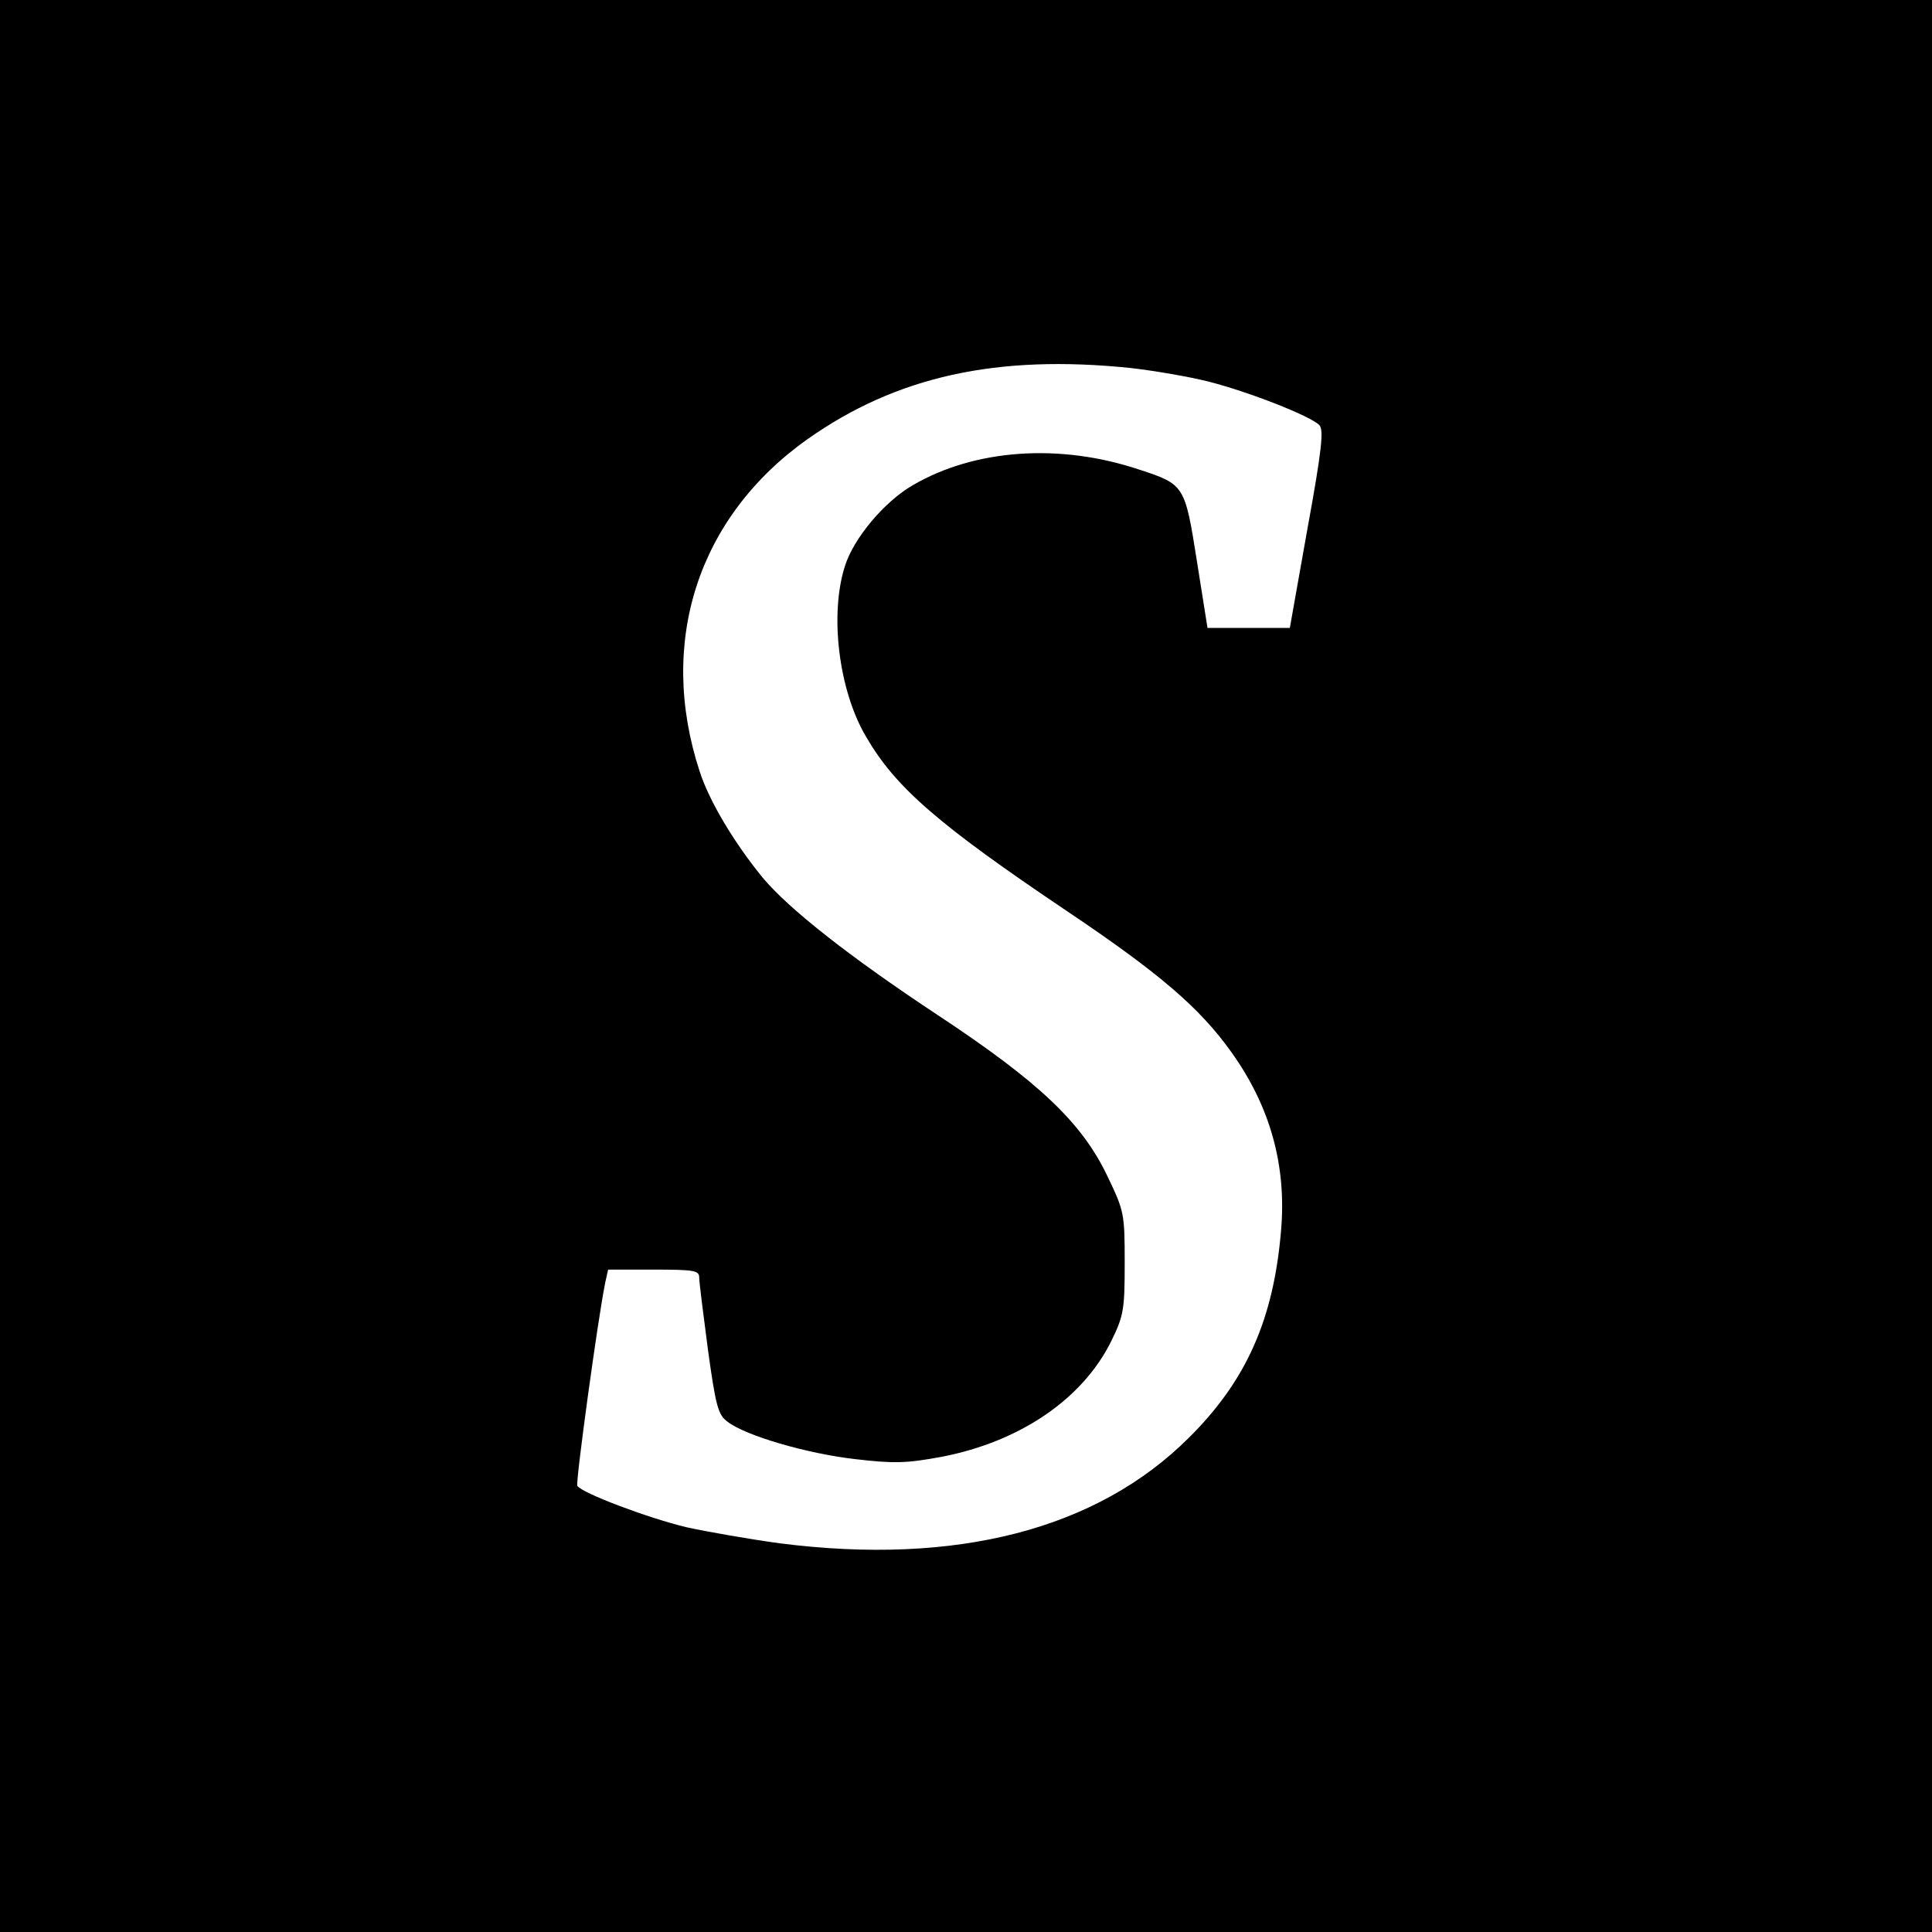
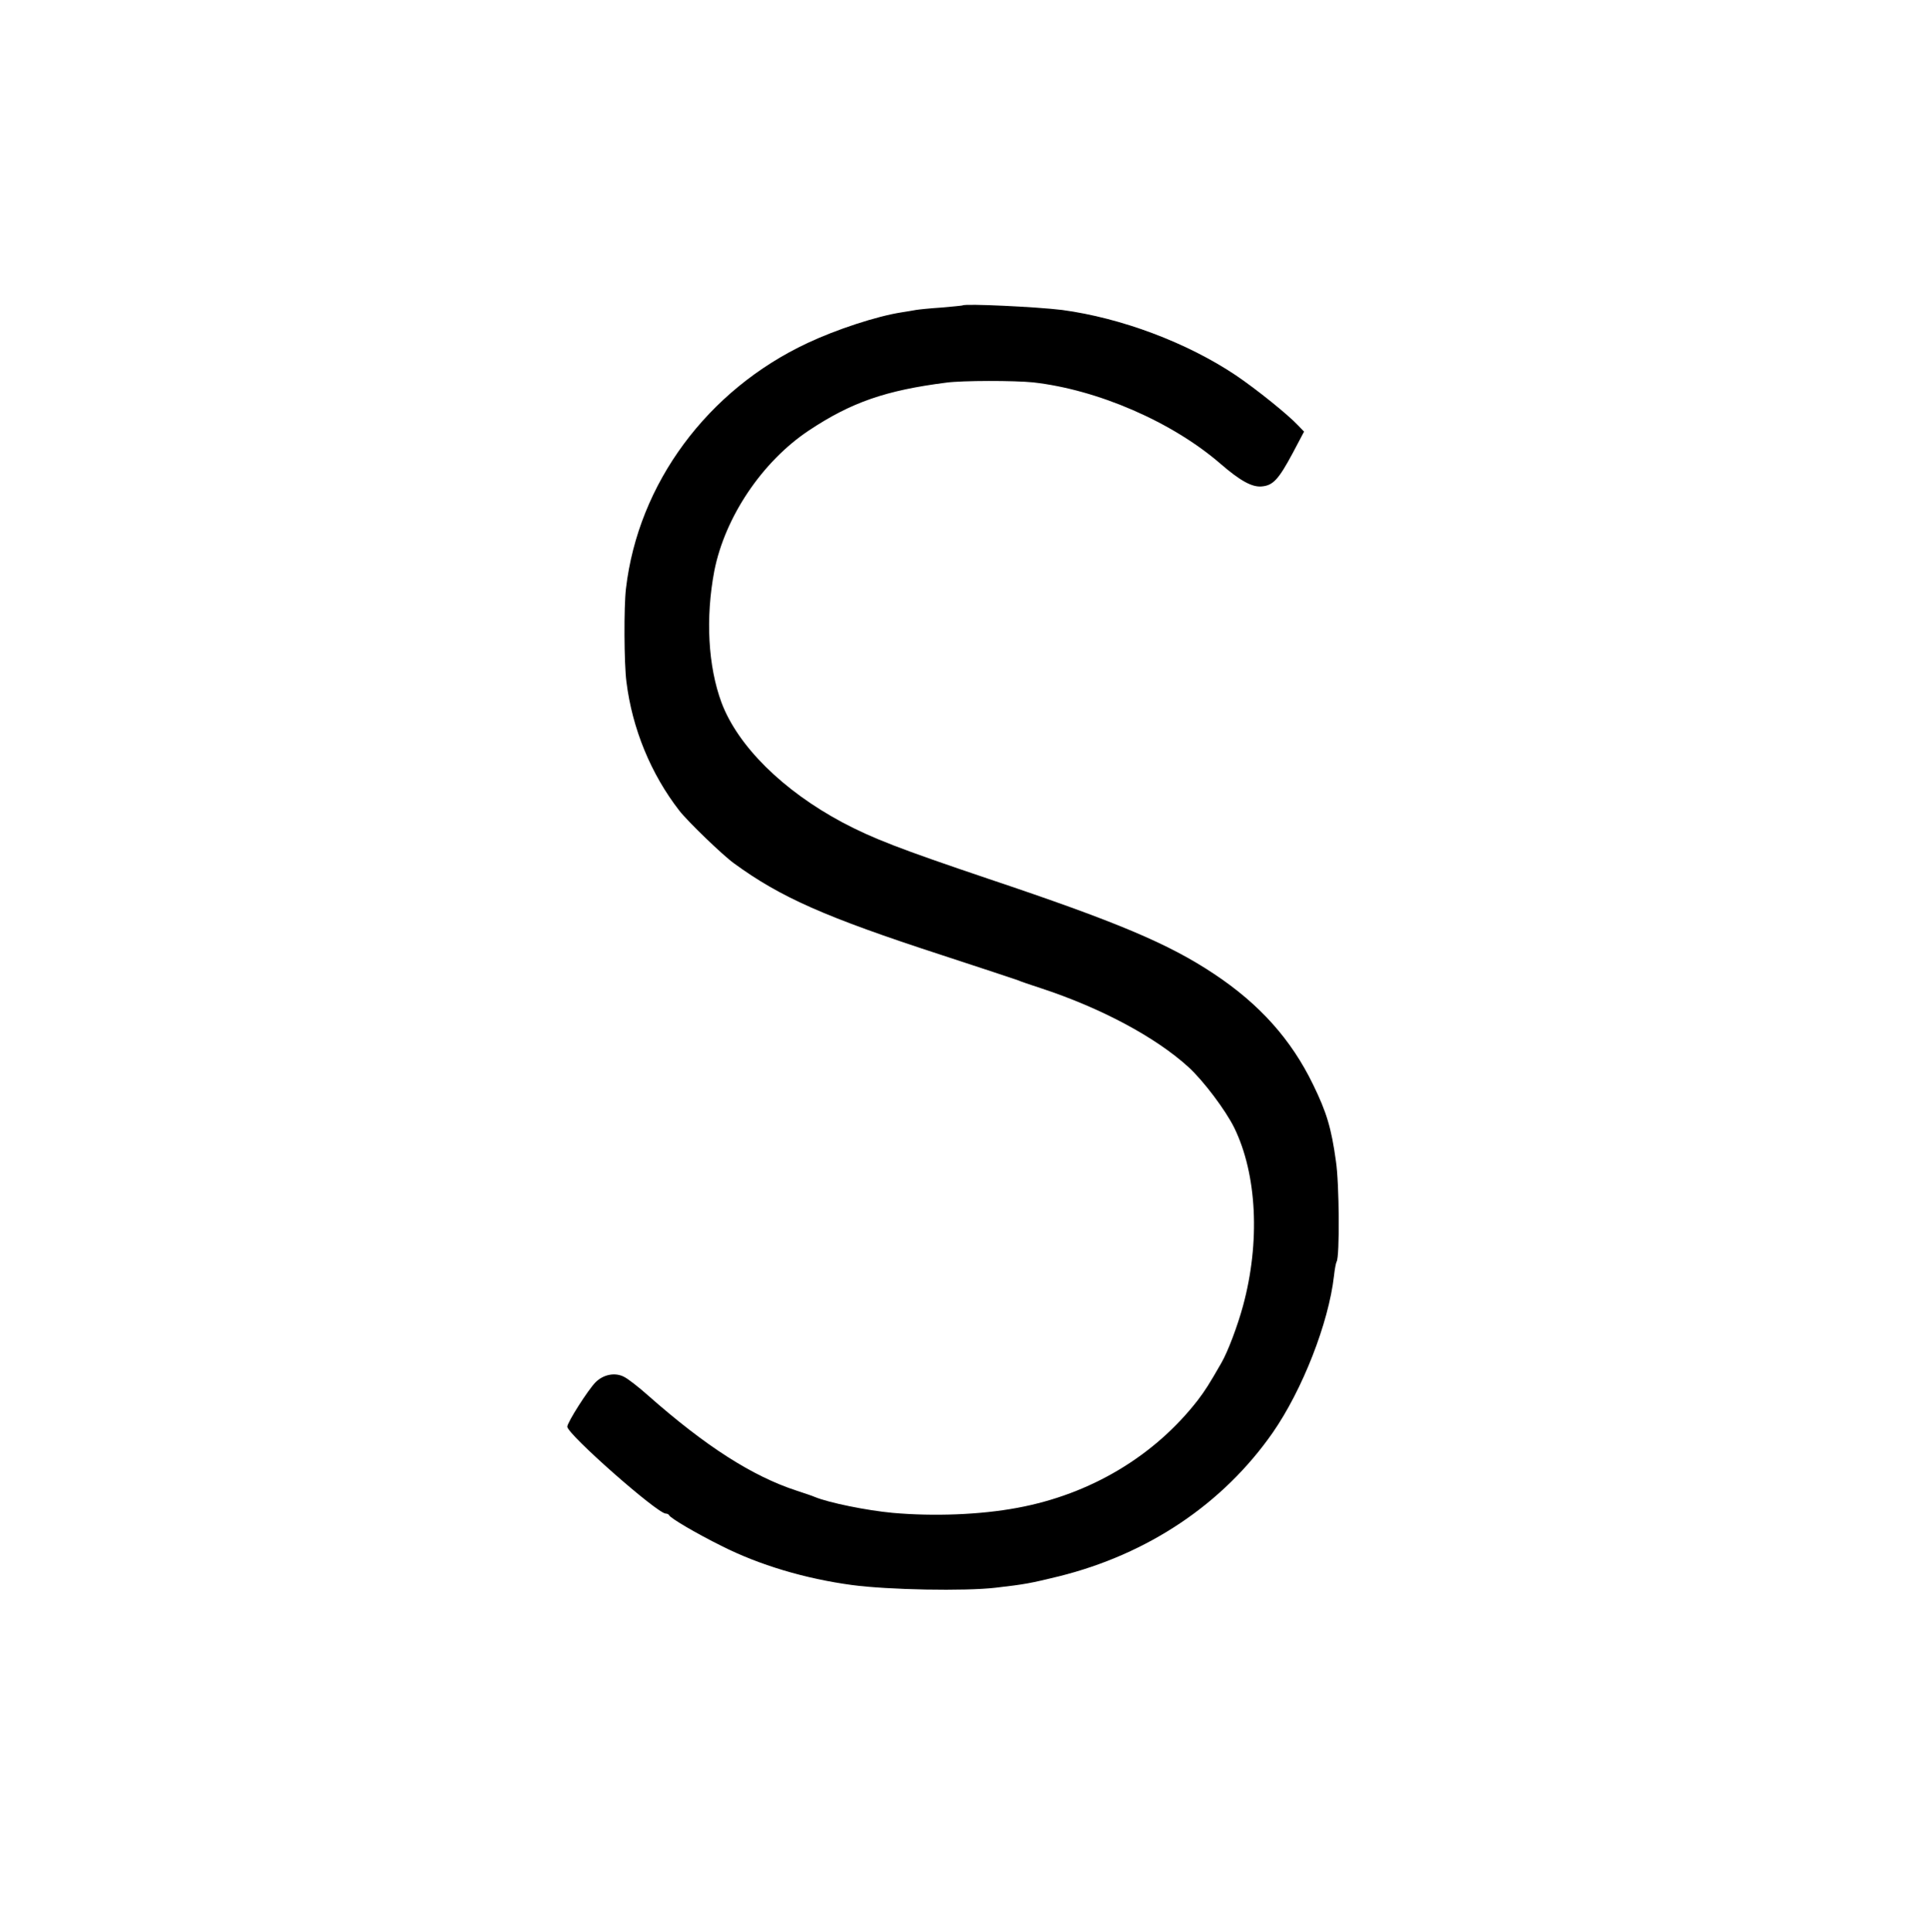
- <svg xmlns="http://www.w3.org/2000/svg" version="1.0" width="420pt" height="420pt" viewBox="0 0 420 420" preserveAspectRatio="xMidYMid meet">
-   <g transform="translate(0,420) scale(0.1,-0.1)" fill="#000000" stroke="none">
-     <path d="M0 2100 l0 -2100 2100 0 2100 0 0 2100 0 2100 -2100 0 -2100 0 0 -2100z m2458 1300 c52 -6 128 -19 171 -30 86 -22 219 -74 239 -94 10 -10 6 -52 -26 -227 l-38 -214 -89 0 -90 0 -23 145 c-26 165 -27 167 -125 199 -173 58 -358 45 -493 -34 -62 -36 -128 -115 -147 -175 -34 -105 -14 -271 46 -372 64 -110 156 -190 437 -379 201 -135 288 -210 356 -305 85 -118 121 -247 109 -388 -16 -193 -75 -327 -200 -451 -200 -200 -506 -279 -890 -230 -66 9 -157 25 -203 35 -83 20 -227 74 -237 90 -4 7 45 366 61 443 l6 27 99 0 c88 0 99 -2 99 -17 0 -10 9 -81 19 -157 17 -123 22 -142 43 -157 39 -30 172 -69 277 -81 85 -10 112 -9 188 5 171 33 307 126 369 252 27 55 29 69 29 170 0 107 -1 112 -38 189 -55 115 -147 203 -368 349 -192 127 -323 230 -381 299 -62 76 -116 166 -137 231 -92 281 -4 553 234 722 194 137 412 185 703 155z" />
-   </g>
+ <svg xmlns="http://www.w3.org/2000/svg" version="1" width="1066.667" height="1066.667" viewBox="0 0 800 800">
+   <path d="M398.8 126.5c-.2.1-4.1.5-8.8.9-4.7.3-9.5.8-10.6 1-1.2.2-3.9.7-6 1-10.3 1.6-27 7.1-38.9 12.7-41.4 19.4-70.1 58.1-75.2 101.7-.9 7.5-.8 31.1.2 38.7 2.4 19.3 10.1 38.1 21.9 53.3 3.4 4.4 17.9 18.4 22.6 21.8 19.3 14.1 37.8 22.3 86 38 16.2 5.3 30.4 10 31.5 10.4 1.1.5 5.4 2 9.5 3.3 25 8.2 47.7 20.3 61.4 32.8 6.2 5.7 15.3 17.8 18.9 25.1 9.4 19.3 10.8 47.3 3.6 73.8-2.2 8.1-6.2 18.8-8.9 23.5-5.1 8.9-6.7 11.4-9.8 15.5-18 23.2-44.5 39-74.7 44.6-15.5 2.9-34.7 3.6-51.7 2.1-10.8-1-26.5-4.2-32.3-6.6-1.1-.5-4.5-1.6-7.5-2.6-18.4-6-37.7-18.4-61.5-39.4-3.8-3.4-8.3-6.9-9.9-7.7-3.7-2-8.6-1.1-11.9 2.2-3 3-11.7 16.6-11.7 18.4 0 3.1 37.3 36 40.8 36 .6 0 1.2.3 1.4.7.5 1.2 11.4 7.6 21.7 12.7 15.6 7.9 34.7 13.6 54.1 16.2 15 2 46.7 2.6 59.5 1.1 12.1-1.4 14.2-1.8 26.1-4.7 37-9.2 68-30 88.6-59.5 12.3-17.7 23.2-45.5 25.4-65 .3-2.8.8-5.4 1.1-5.9 1.3-2 1.1-32.5-.3-41.6-1.9-13.8-3.9-20.3-9.4-31.6-9.1-18.8-22.2-33.4-41-45.9-18.9-12.6-40.3-21.6-93.7-39.5-36.7-12.4-47.6-16.6-60.3-23.3-24.7-13.2-43.3-31.6-50.1-49.6-5.6-15.1-6.7-35.1-3-54.6 4.4-22.3 19.8-45.3 39.2-58.2 17.6-11.7 31.9-16.6 56.9-19.8 6.6-.9 28.3-.9 36-.1 26.7 3 57.7 16.4 77.8 33.9 8 6.9 12.9 9.6 16.9 9.2 4.7-.4 7-3 12.8-13.8l4.7-8.9-2.4-2.5c-4.2-4.5-17.1-14.9-25.8-20.8-20.3-13.6-47.5-23.8-72-27.1-10.6-1.3-40.2-2.7-41.2-1.9z" />
</svg>
